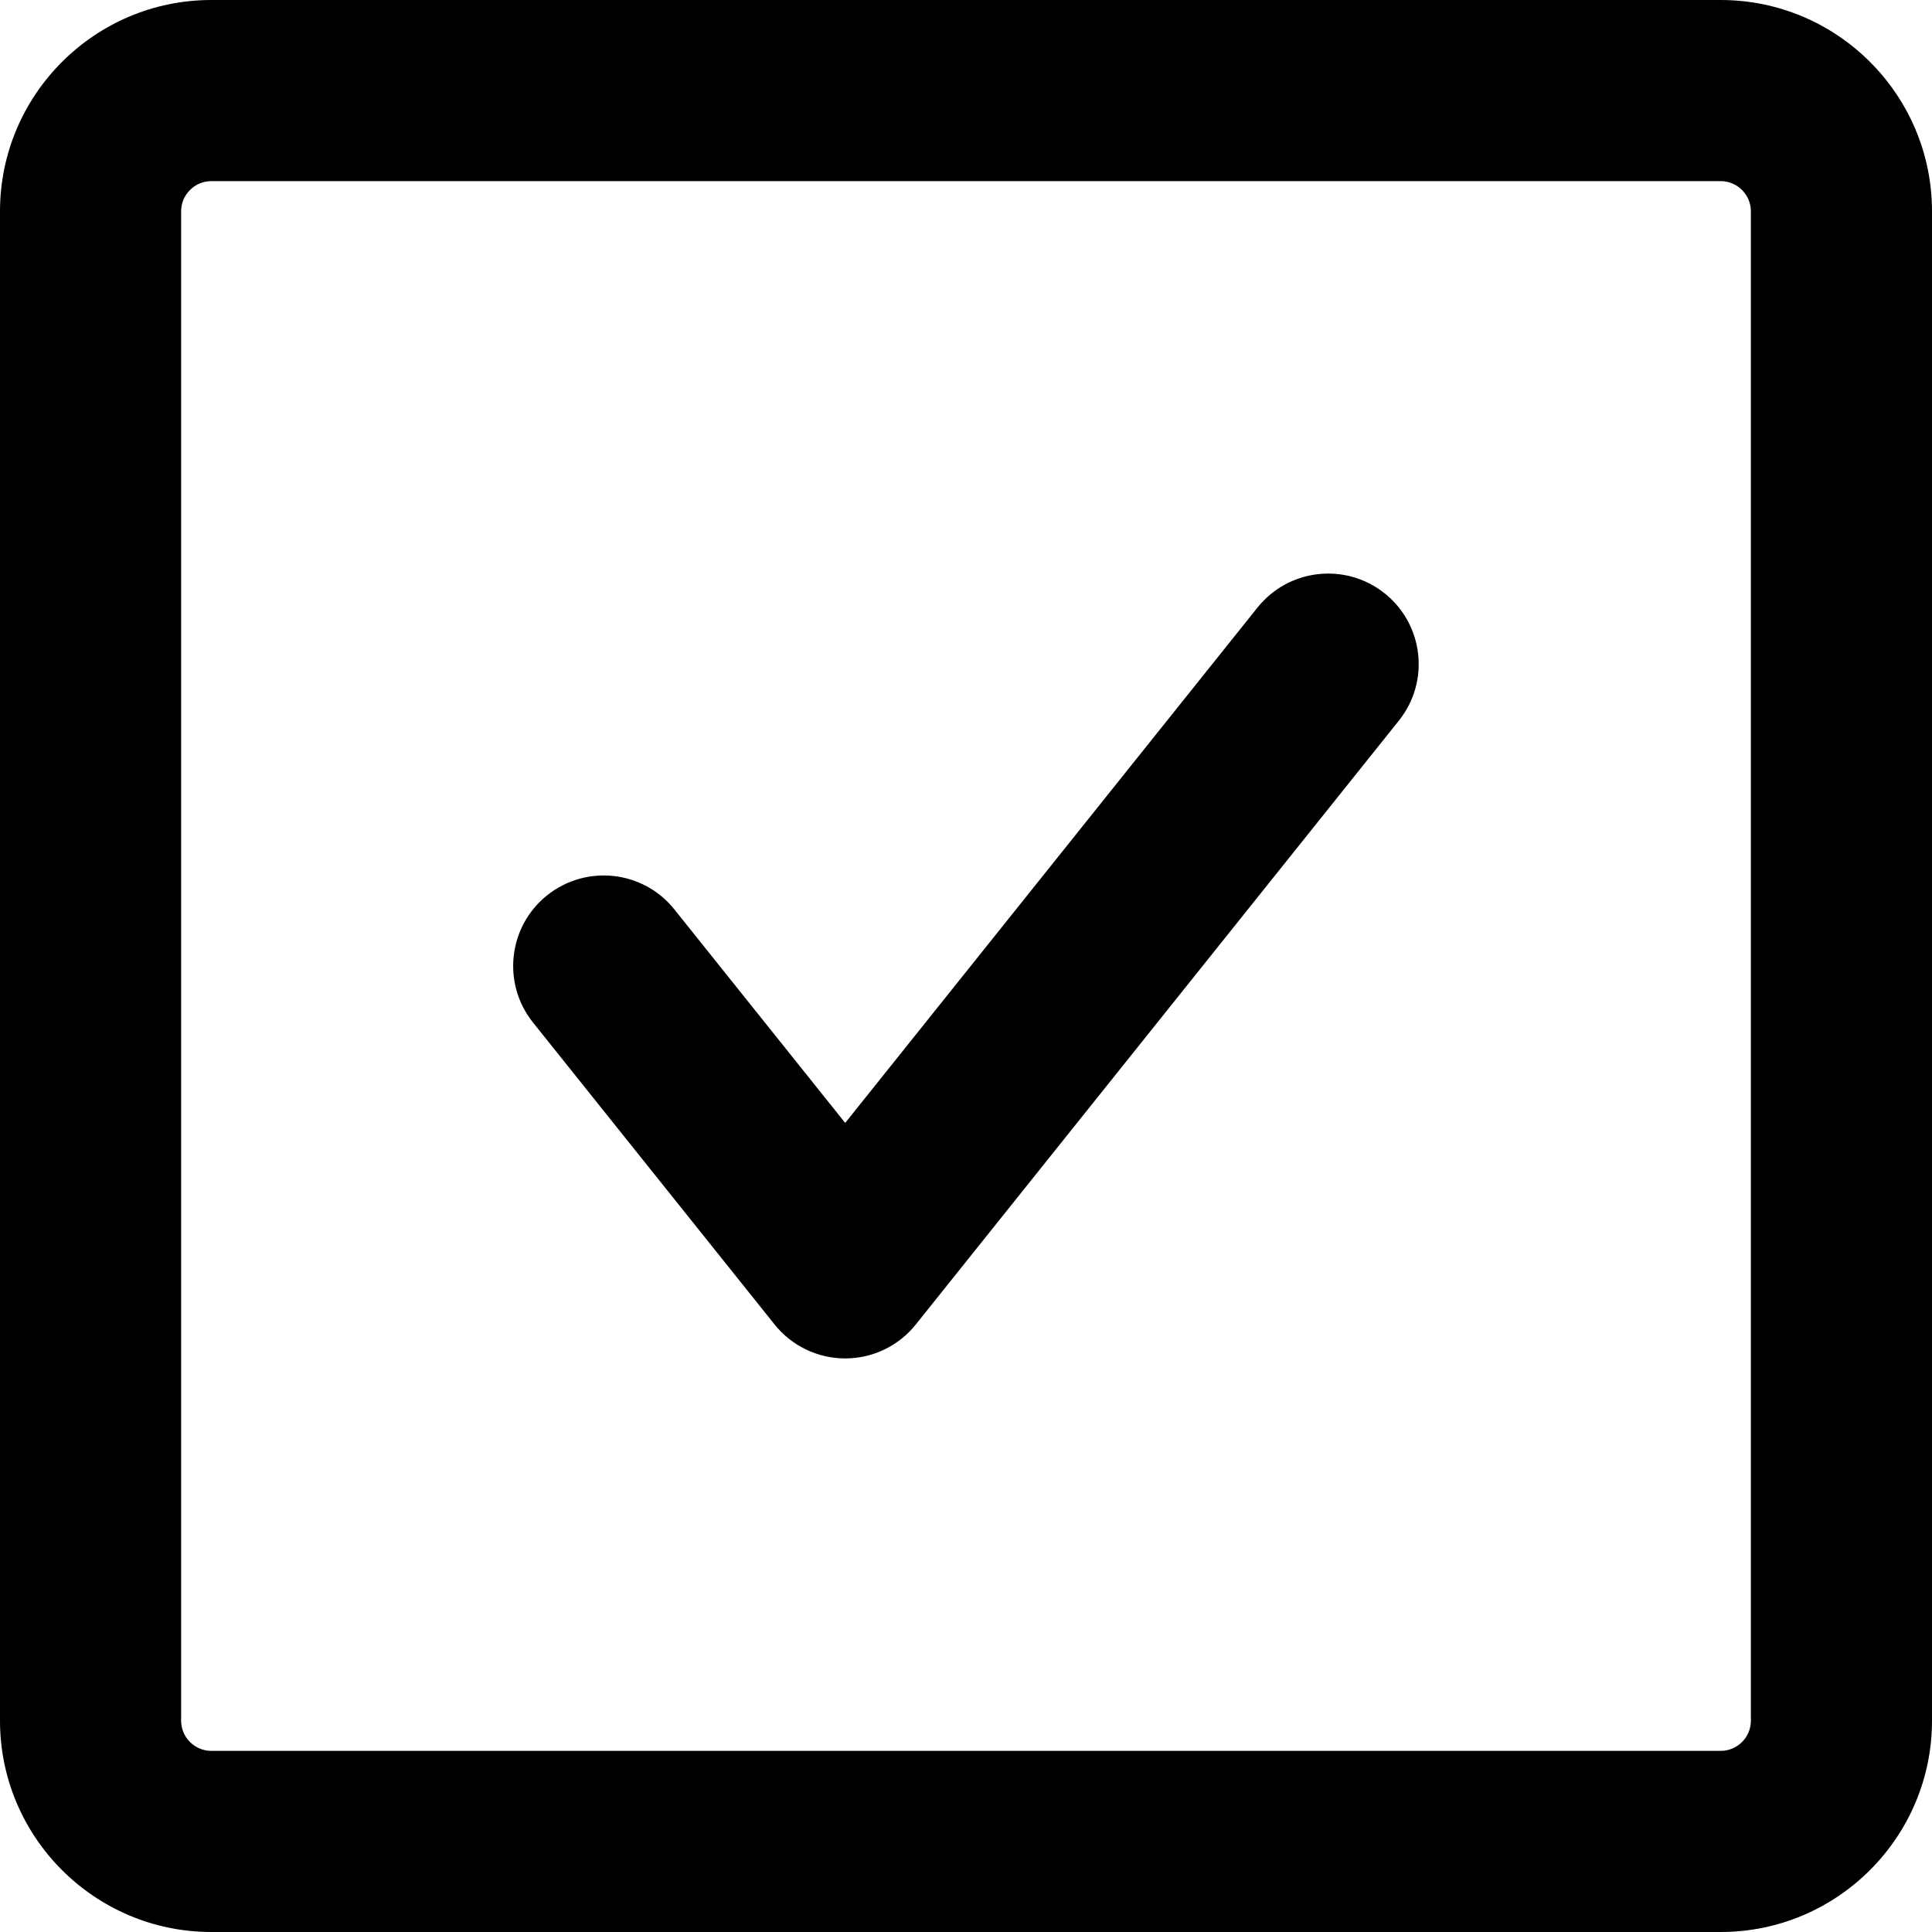
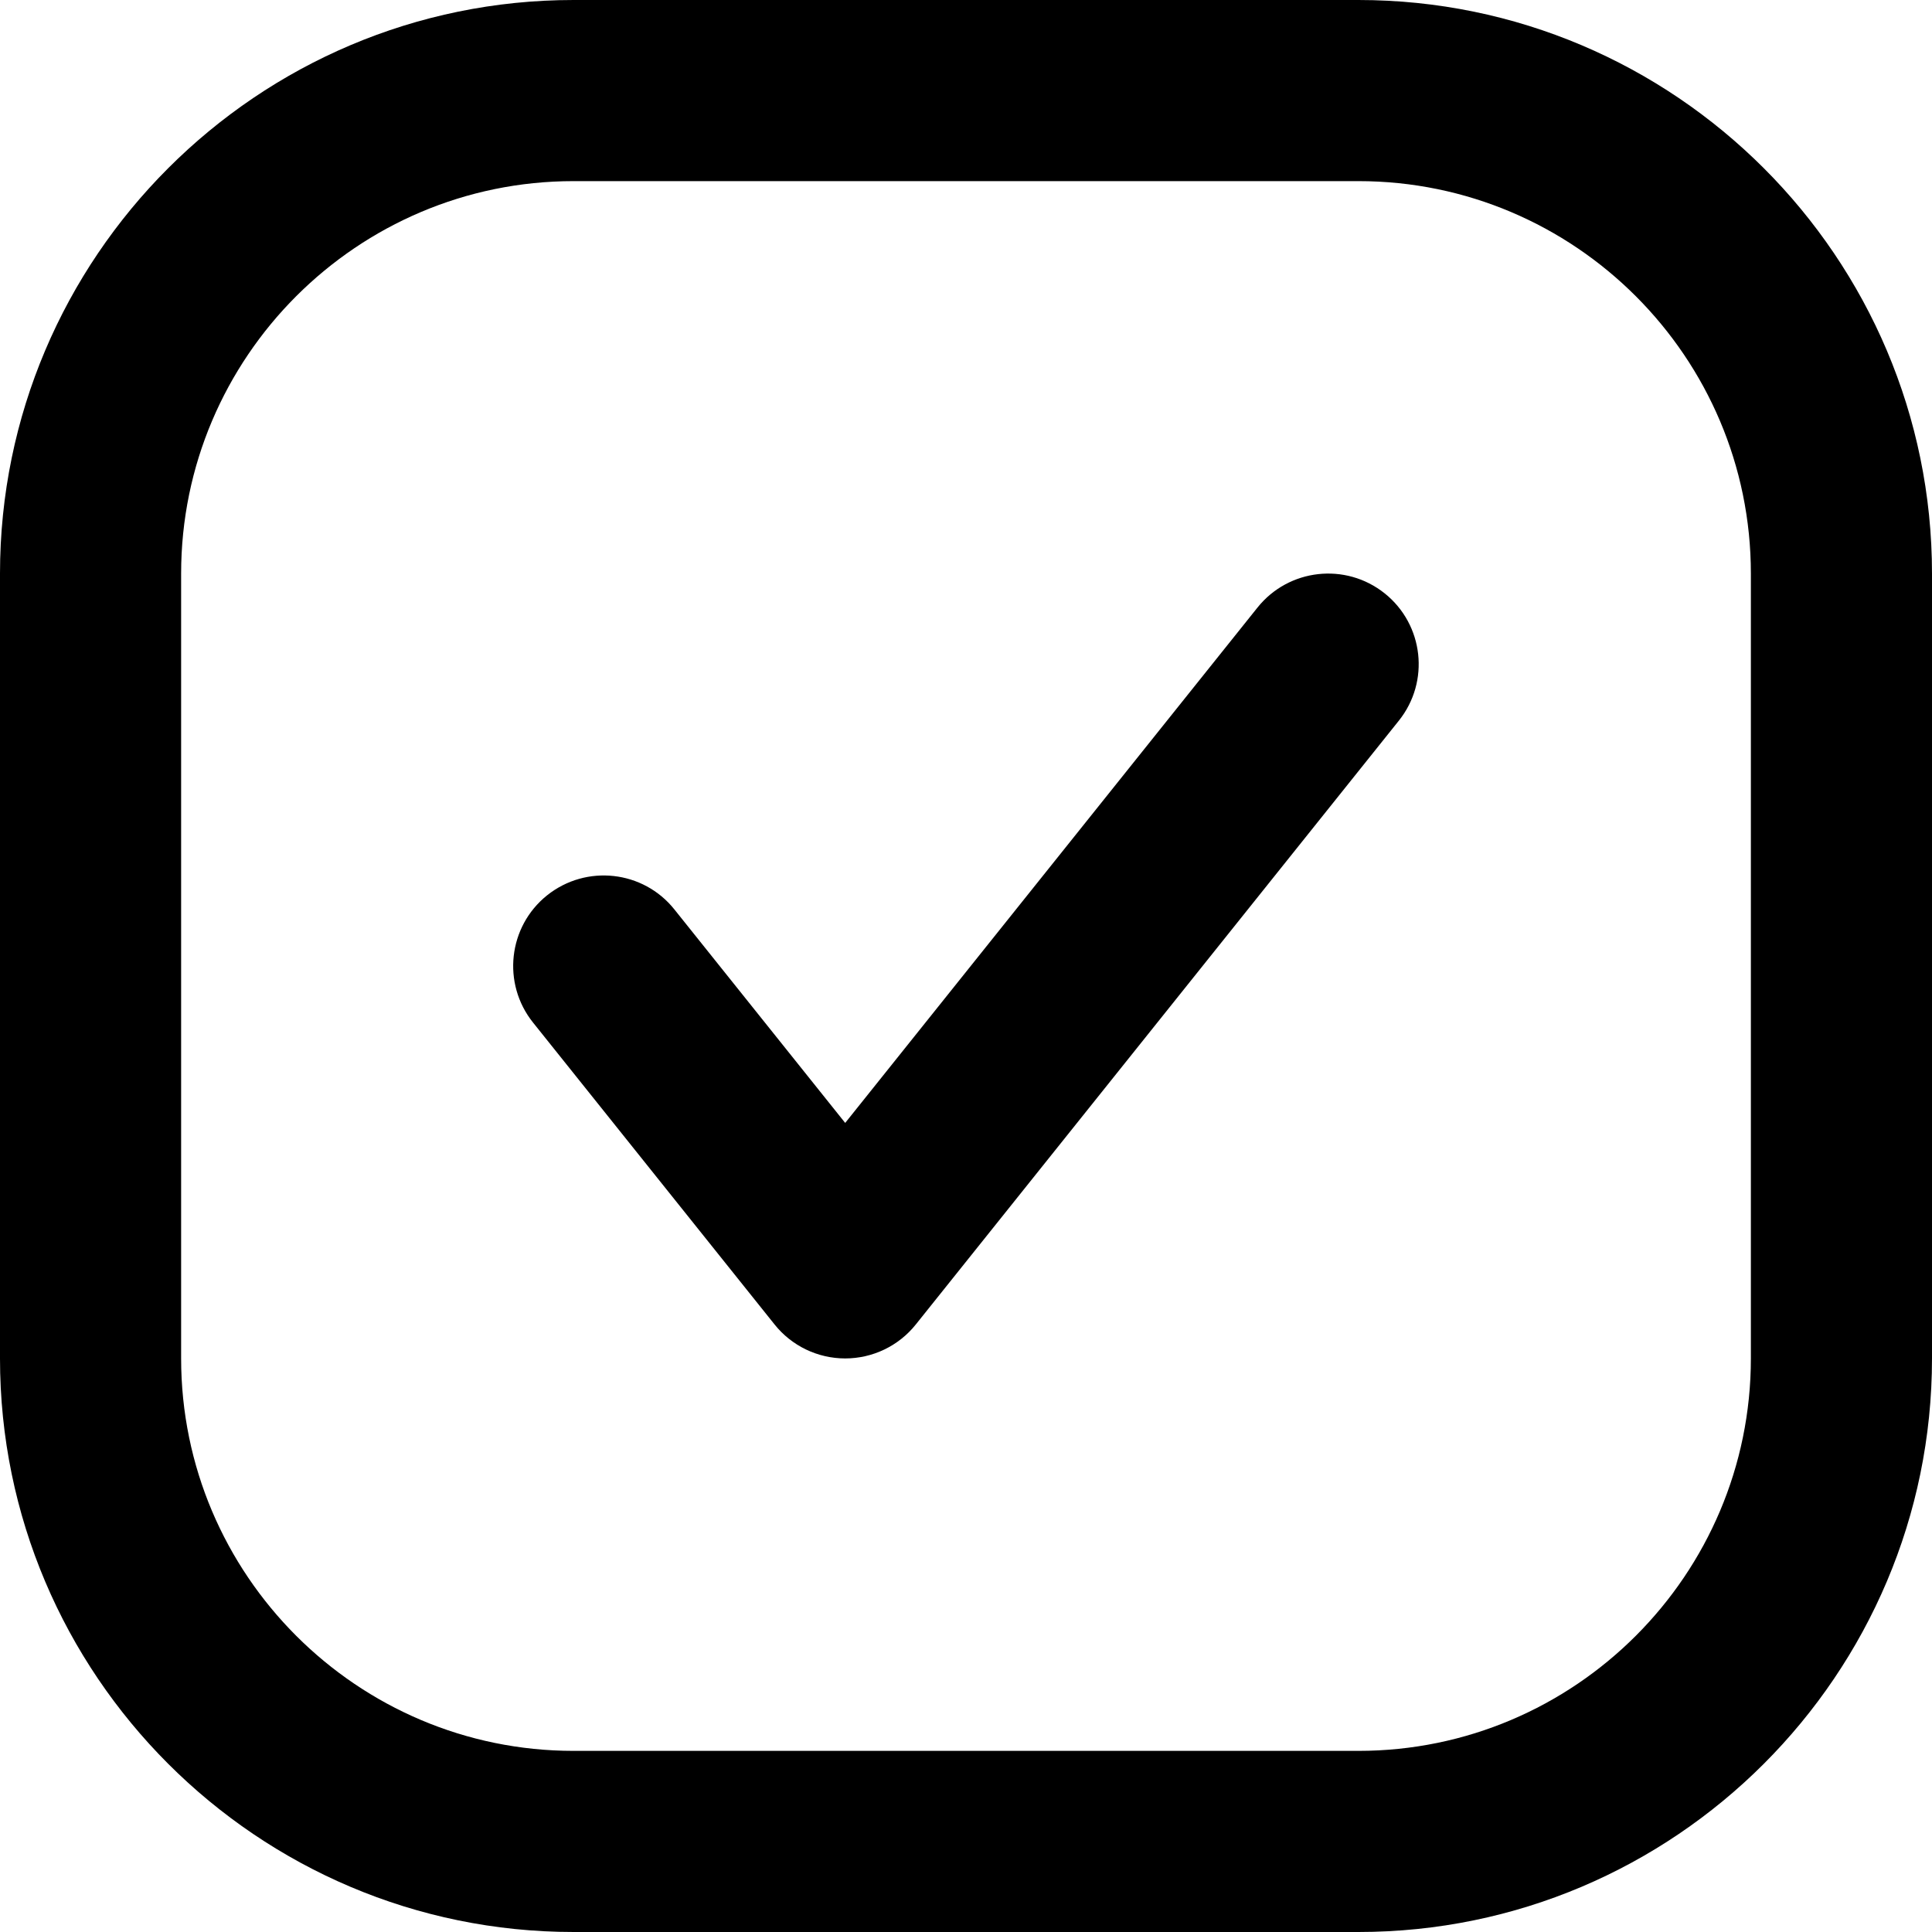
<svg xmlns="http://www.w3.org/2000/svg" id="a" viewBox="0 0 32 32">
-   <path d="M28.5,32H3.5C1.57,32,0,30.43,0,28.5V3.5C0,1.57,1.57,0,3.5,0h25C30.43,0,32,1.57,32,3.5v25c0,1.93-1.57,3.5-3.5,3.5ZM3.5,3c-.275,0-.5.224-.5.5v25c0,.276.225.5.5.5h25c.275,0,.5-.224.5-.5V3.5c0-.276-.225-.5-.5-.5H3.5Z" />
+   <path d="M22.5,32h-13C4.262,32,0,27.738,0,22.5v-13C0,4.262,4.262,0,9.5,0h13C27.738,0,32,4.262,32,9.5v13c0,5.238-4.262,9.5-9.5,9.5ZM9.5,3c-3.584,0-6.5,2.916-6.5,6.5v13c0,3.584,2.916,6.5,6.5,6.5h13c3.584,0,6.5-2.916,6.5-6.5v-13c0-3.584-2.916-6.5-6.5-6.5h-13Z" />
  <path d="M14,22.5c-.456,0-.887-.207-1.171-.563l-4-5c-.518-.647-.413-1.591.233-2.108.65-.518,1.593-.411,2.108.234l2.829,3.536,6.829-8.536c.516-.645,1.459-.753,2.108-.234.646.518.751,1.461.233,2.108l-8,10c-.284.356-.715.563-1.171.563Z" />
</svg>
